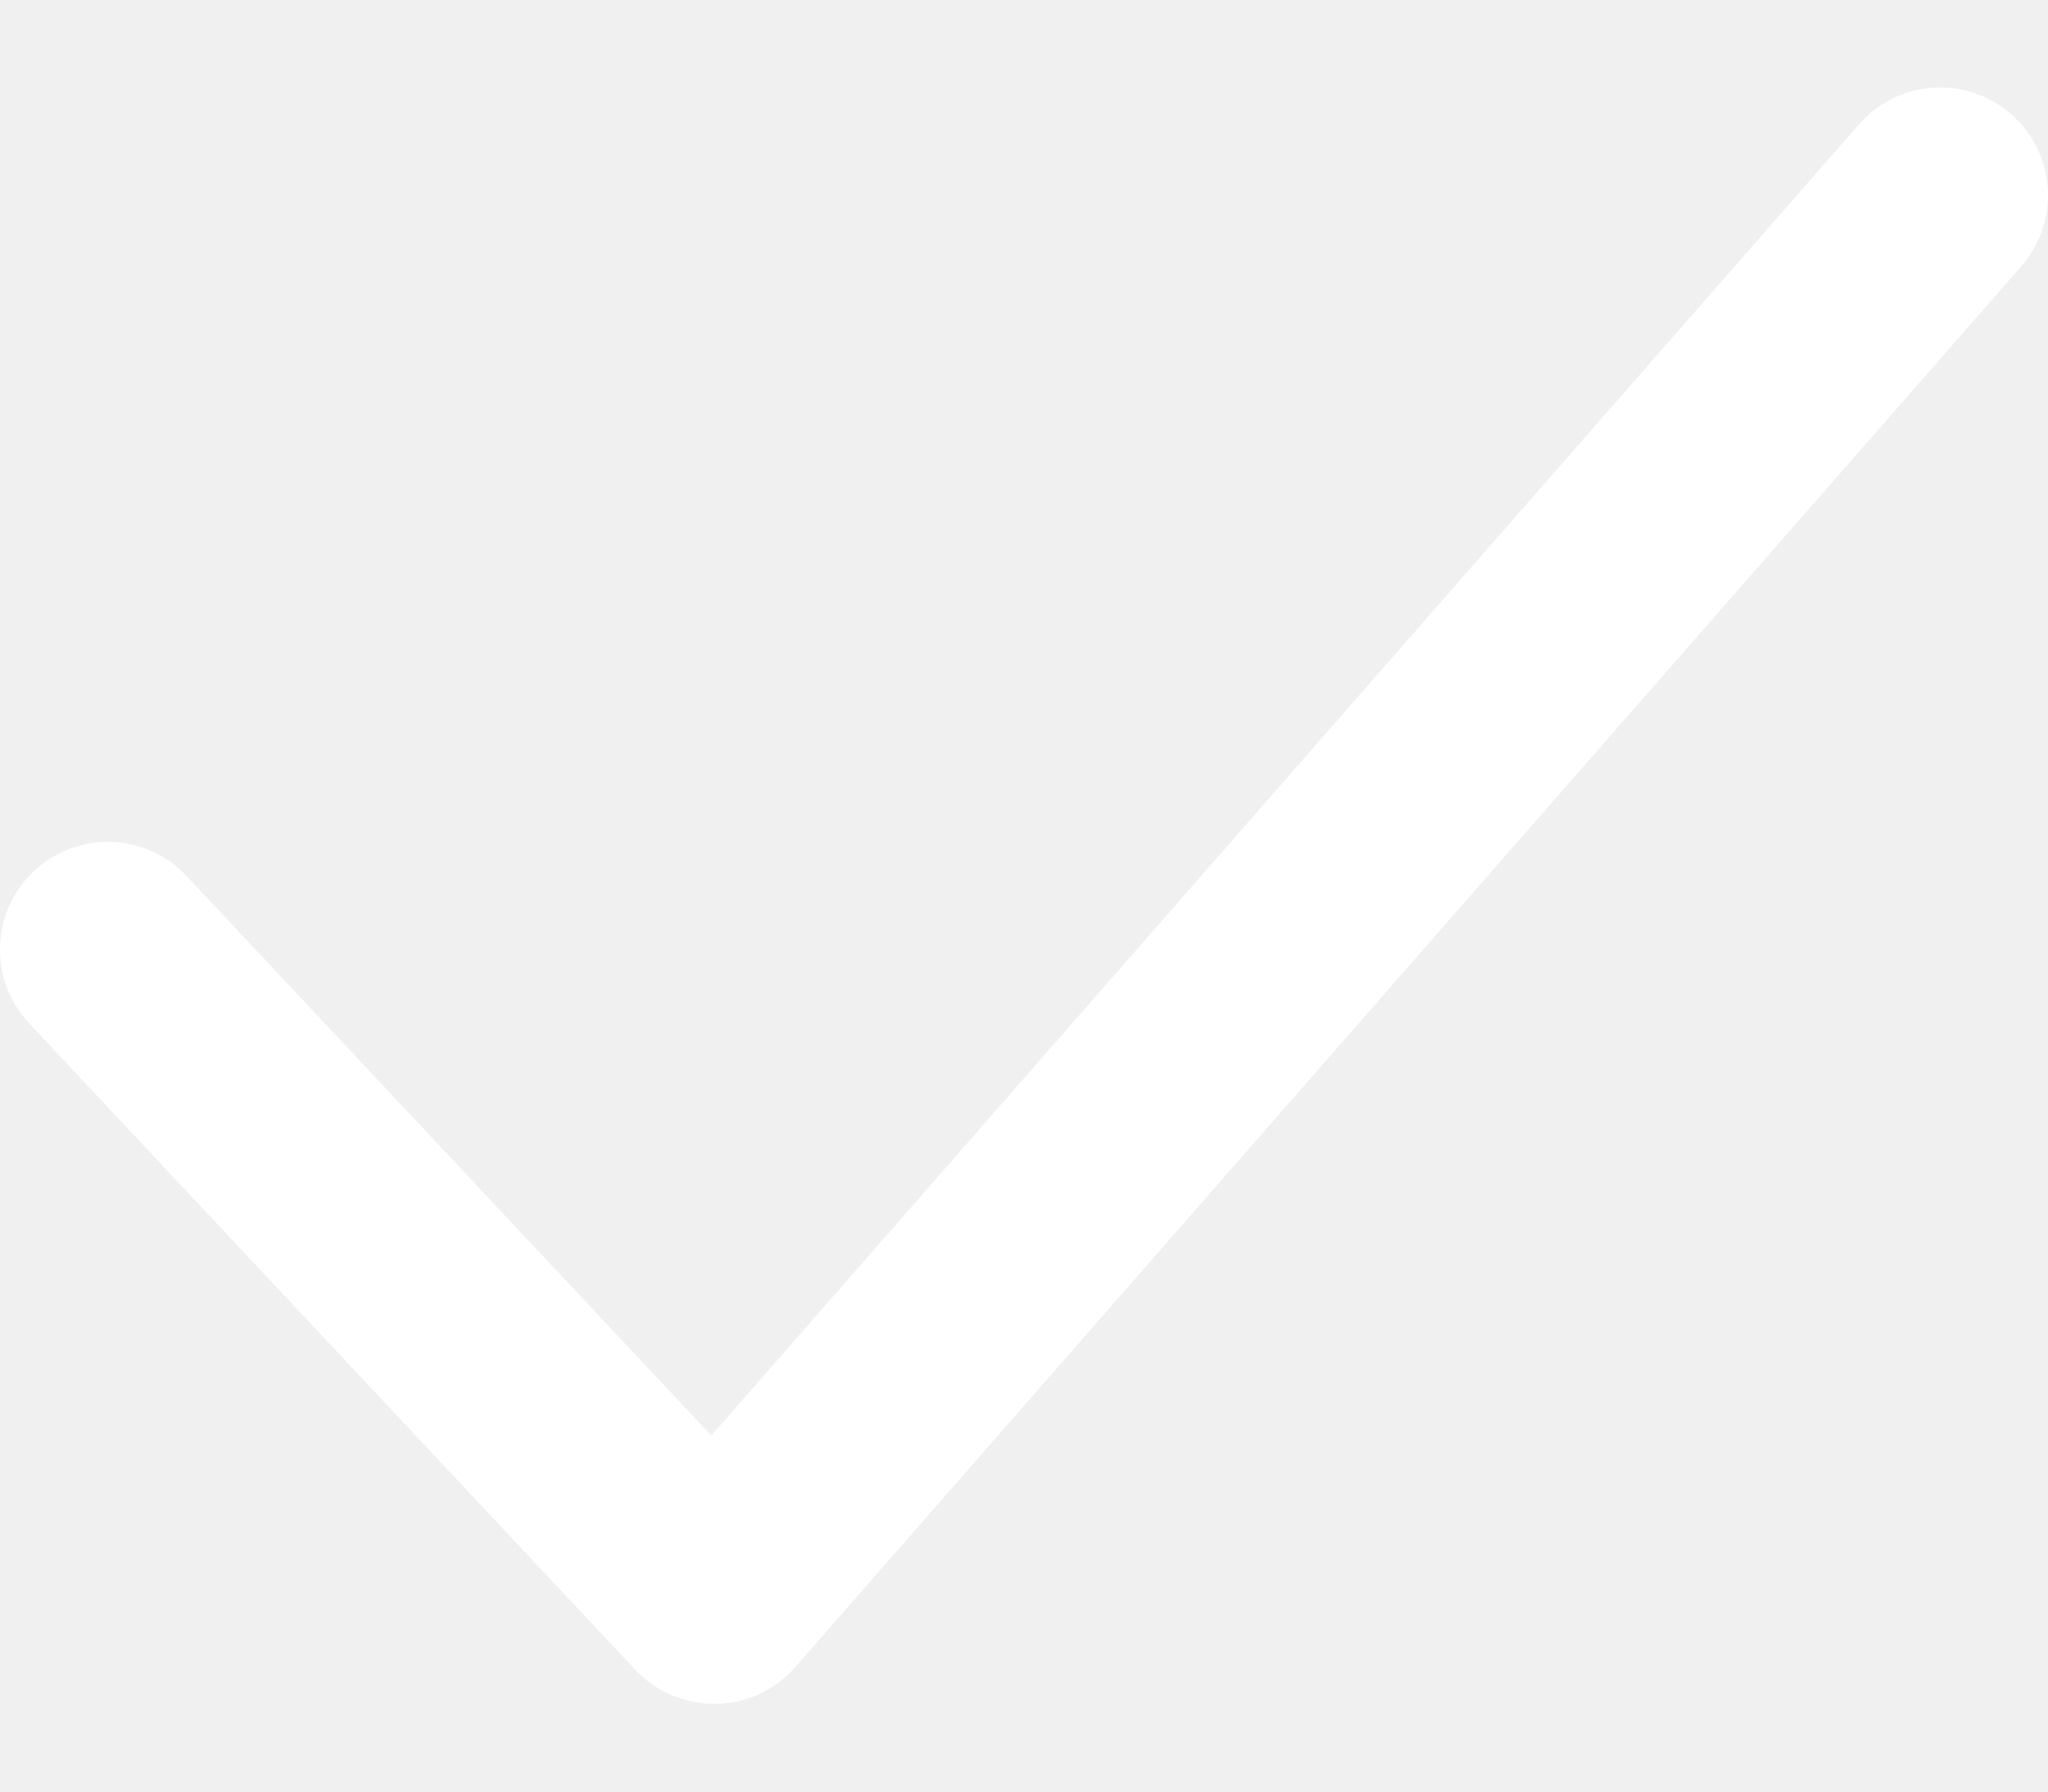
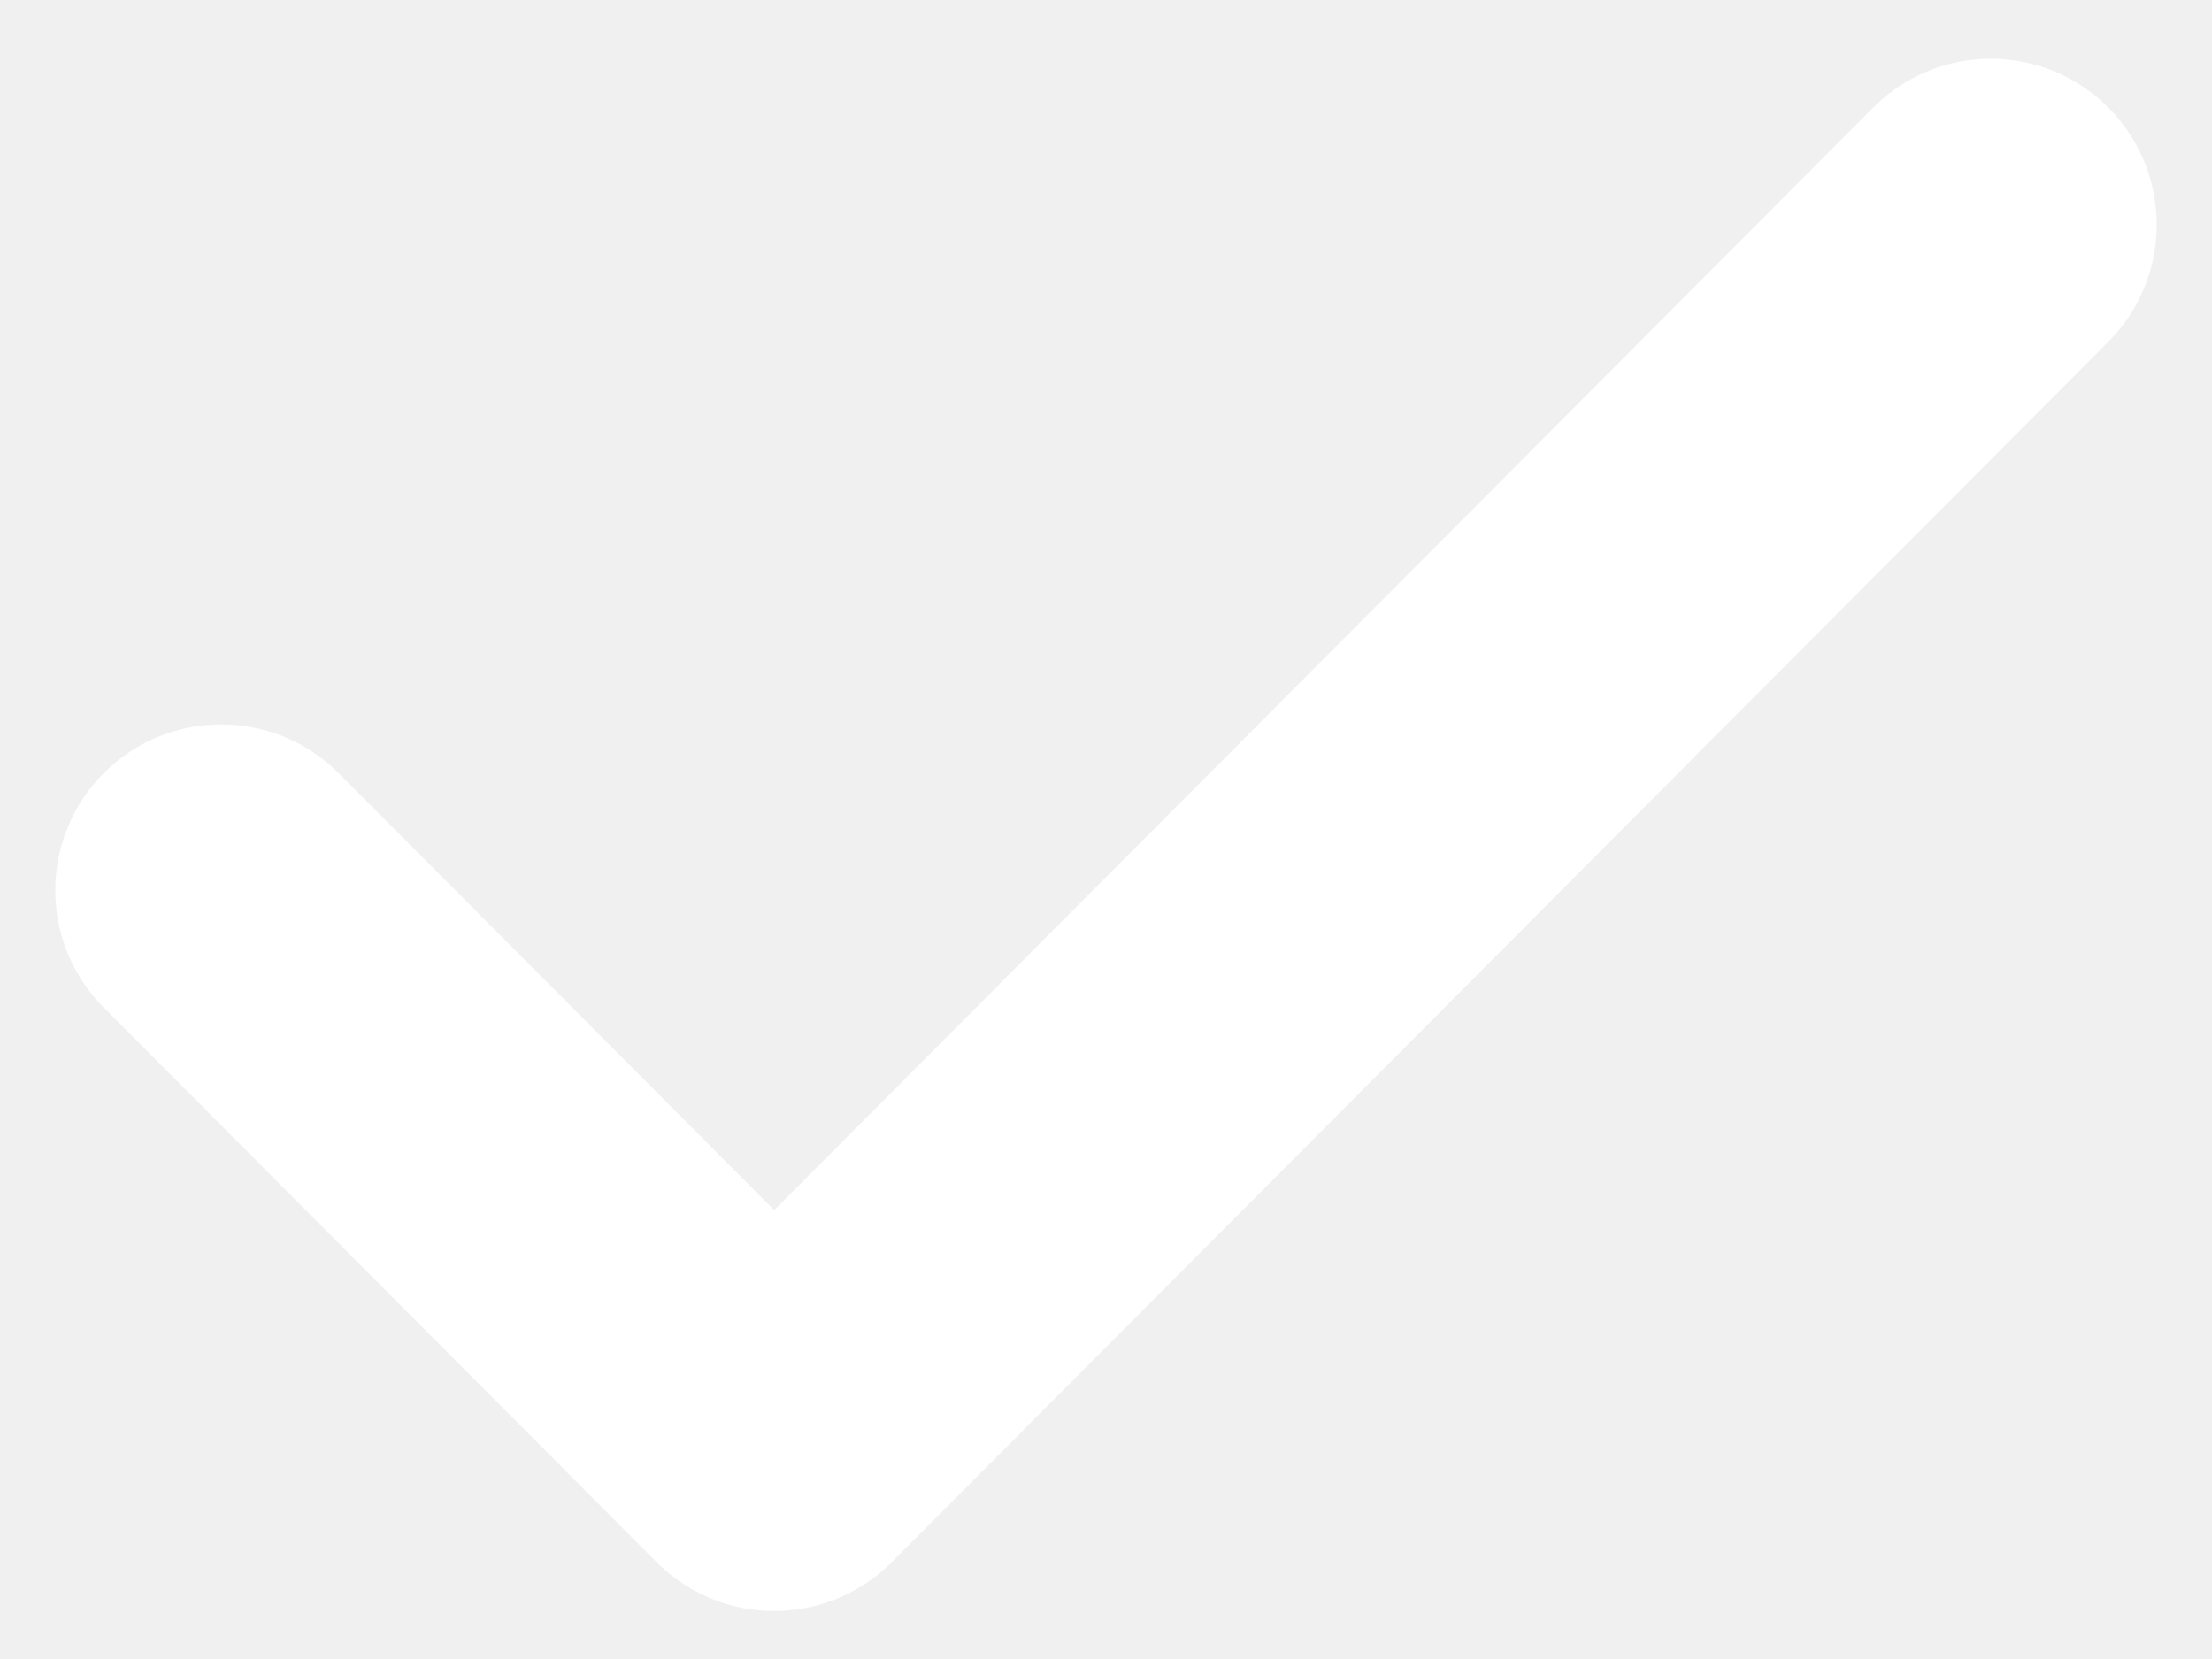
- <svg xmlns="http://www.w3.org/2000/svg" width="16" height="14" viewBox="0 0 16 14" fill="none">
-   <path d="M15.712 0.892C15.363 0.586 14.83 0.621 14.524 0.971L5.557 11.218L1.456 6.844C1.138 6.505 0.606 6.488 0.266 6.806C-0.073 7.123 -0.091 7.657 0.228 7.997L4.964 13.049C5.124 13.218 5.346 13.314 5.579 13.314H5.594C5.832 13.311 6.056 13.207 6.213 13.027L15.792 2.08C16.098 1.73 16.062 1.198 15.712 0.892Z" fill="white" />
+ <svg xmlns="http://www.w3.org/2000/svg" width="20" height="15" viewBox="0 0 20 15" fill="none">
+   <path d="M18 2.031L7 13.066L2 8.05" stroke="white" stroke-width="3" stroke-linecap="round" stroke-linejoin="round" />
</svg>
